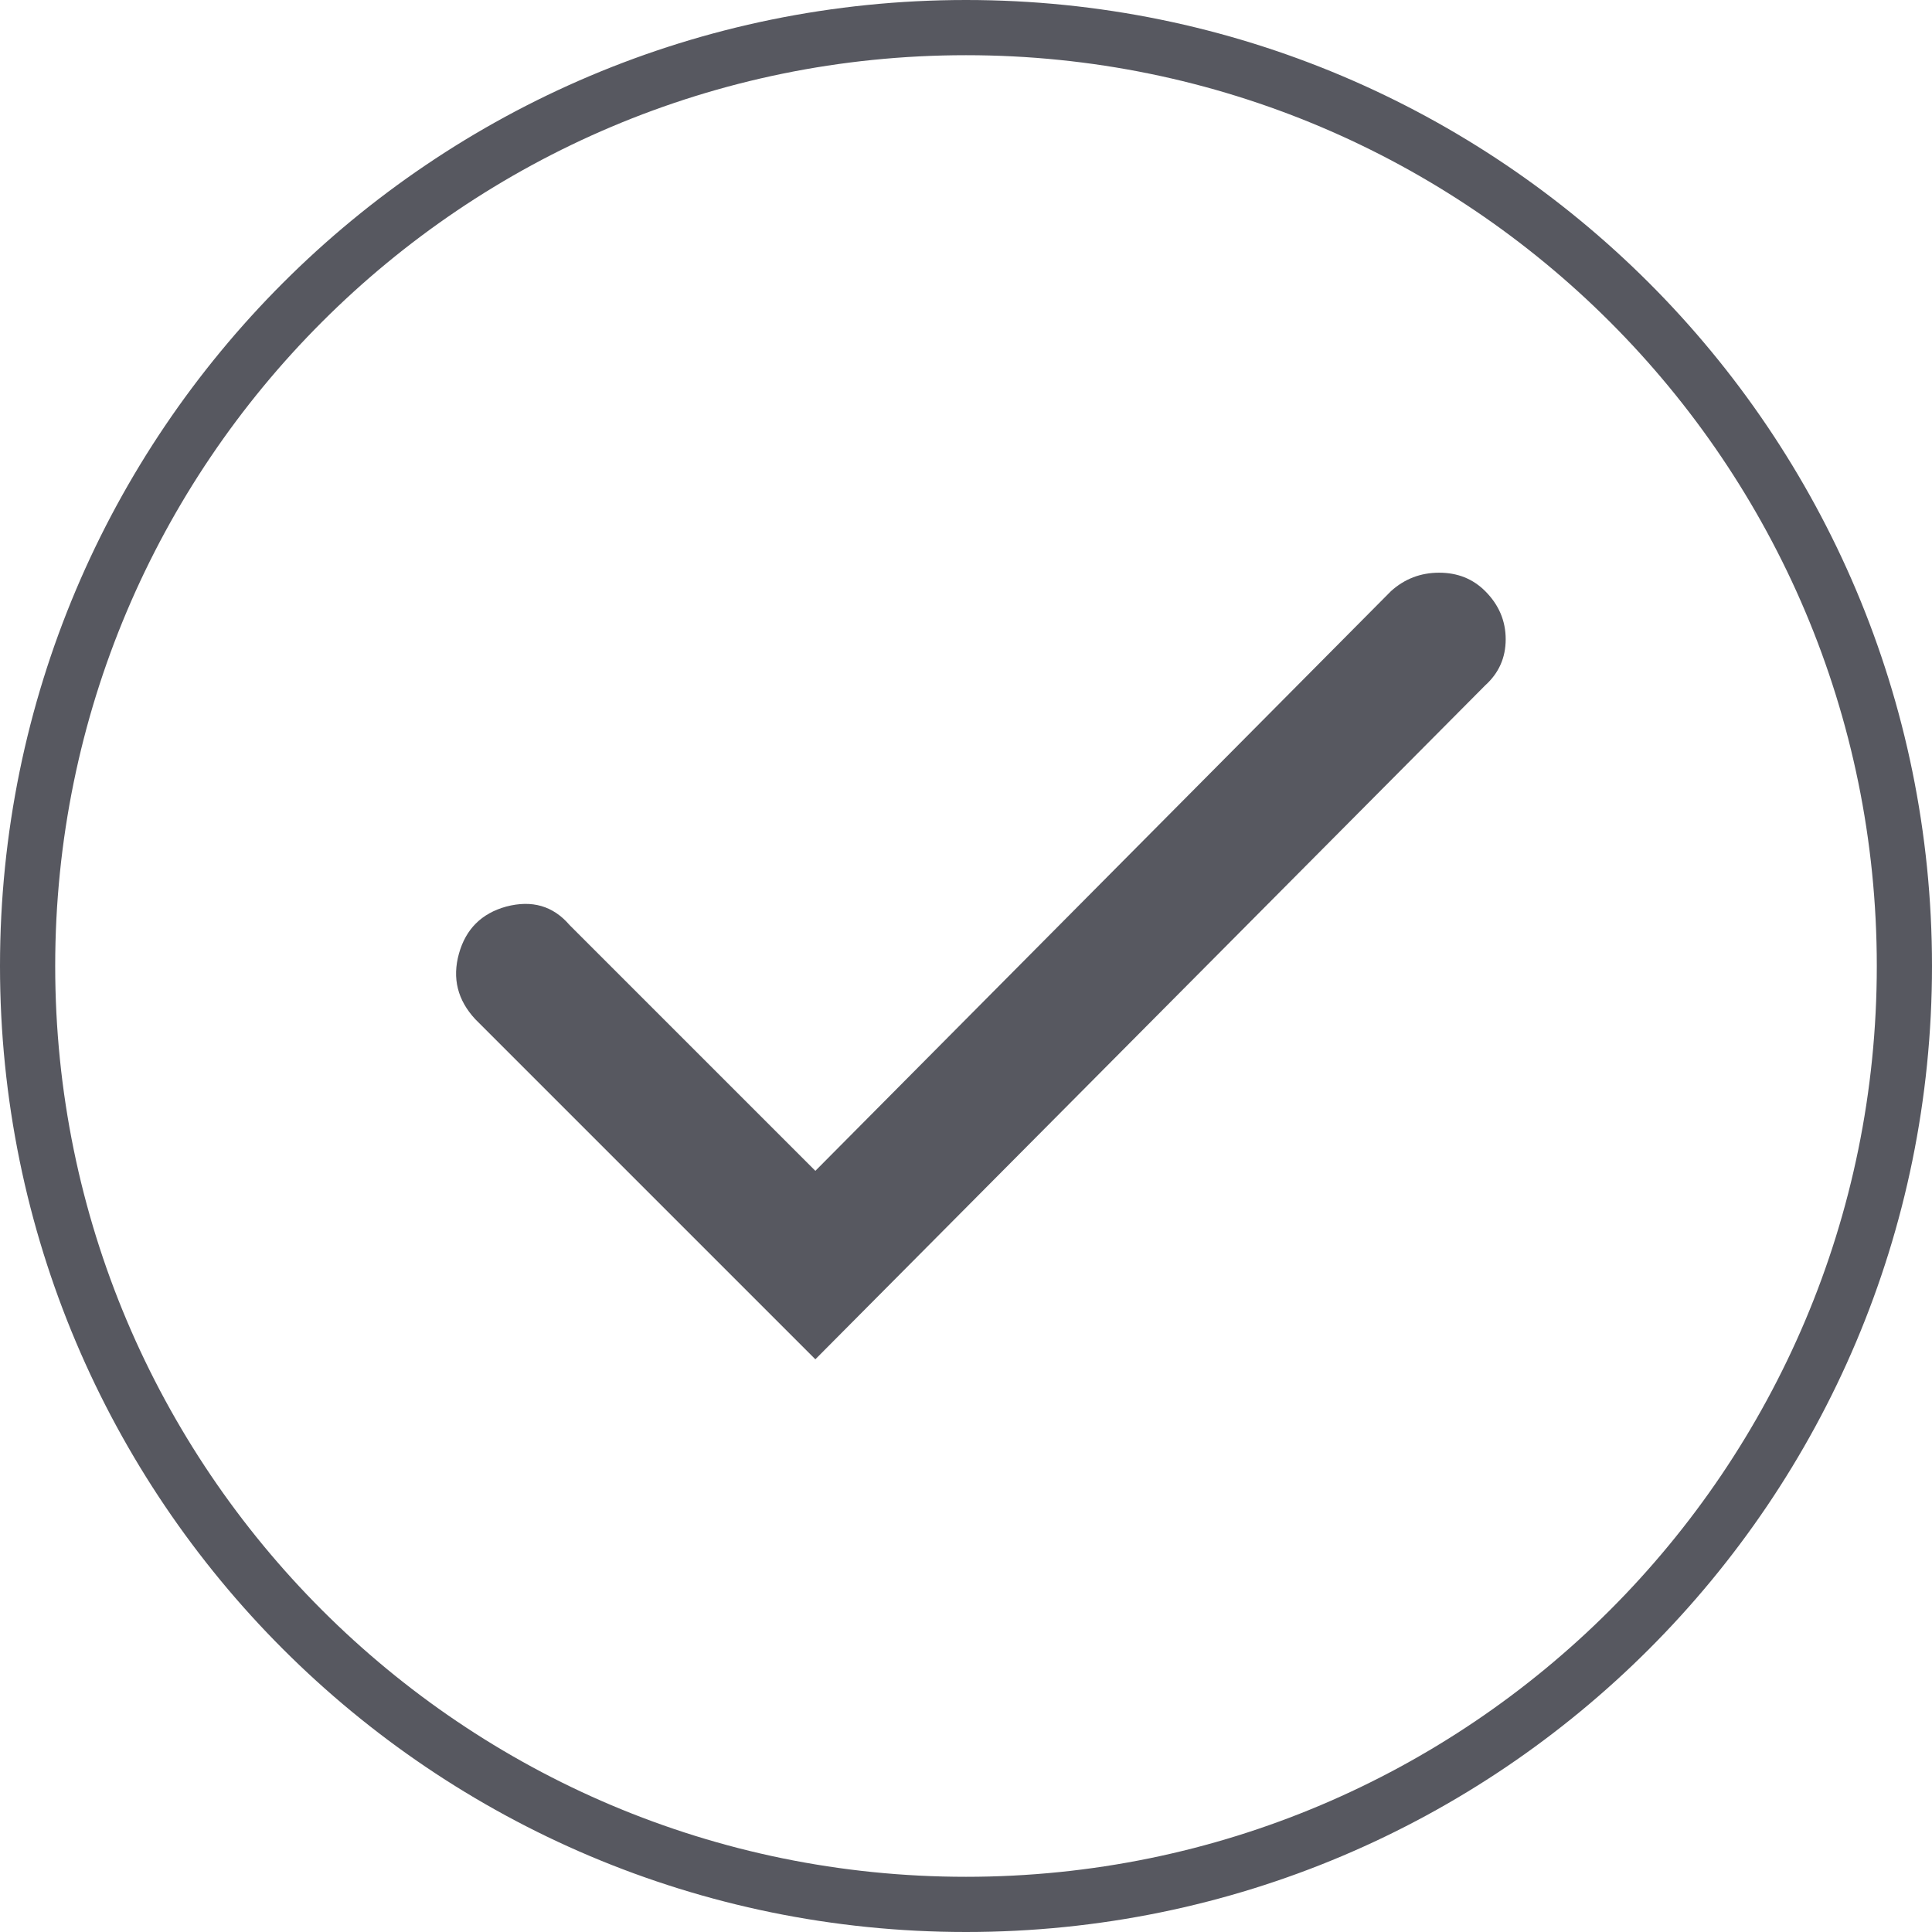
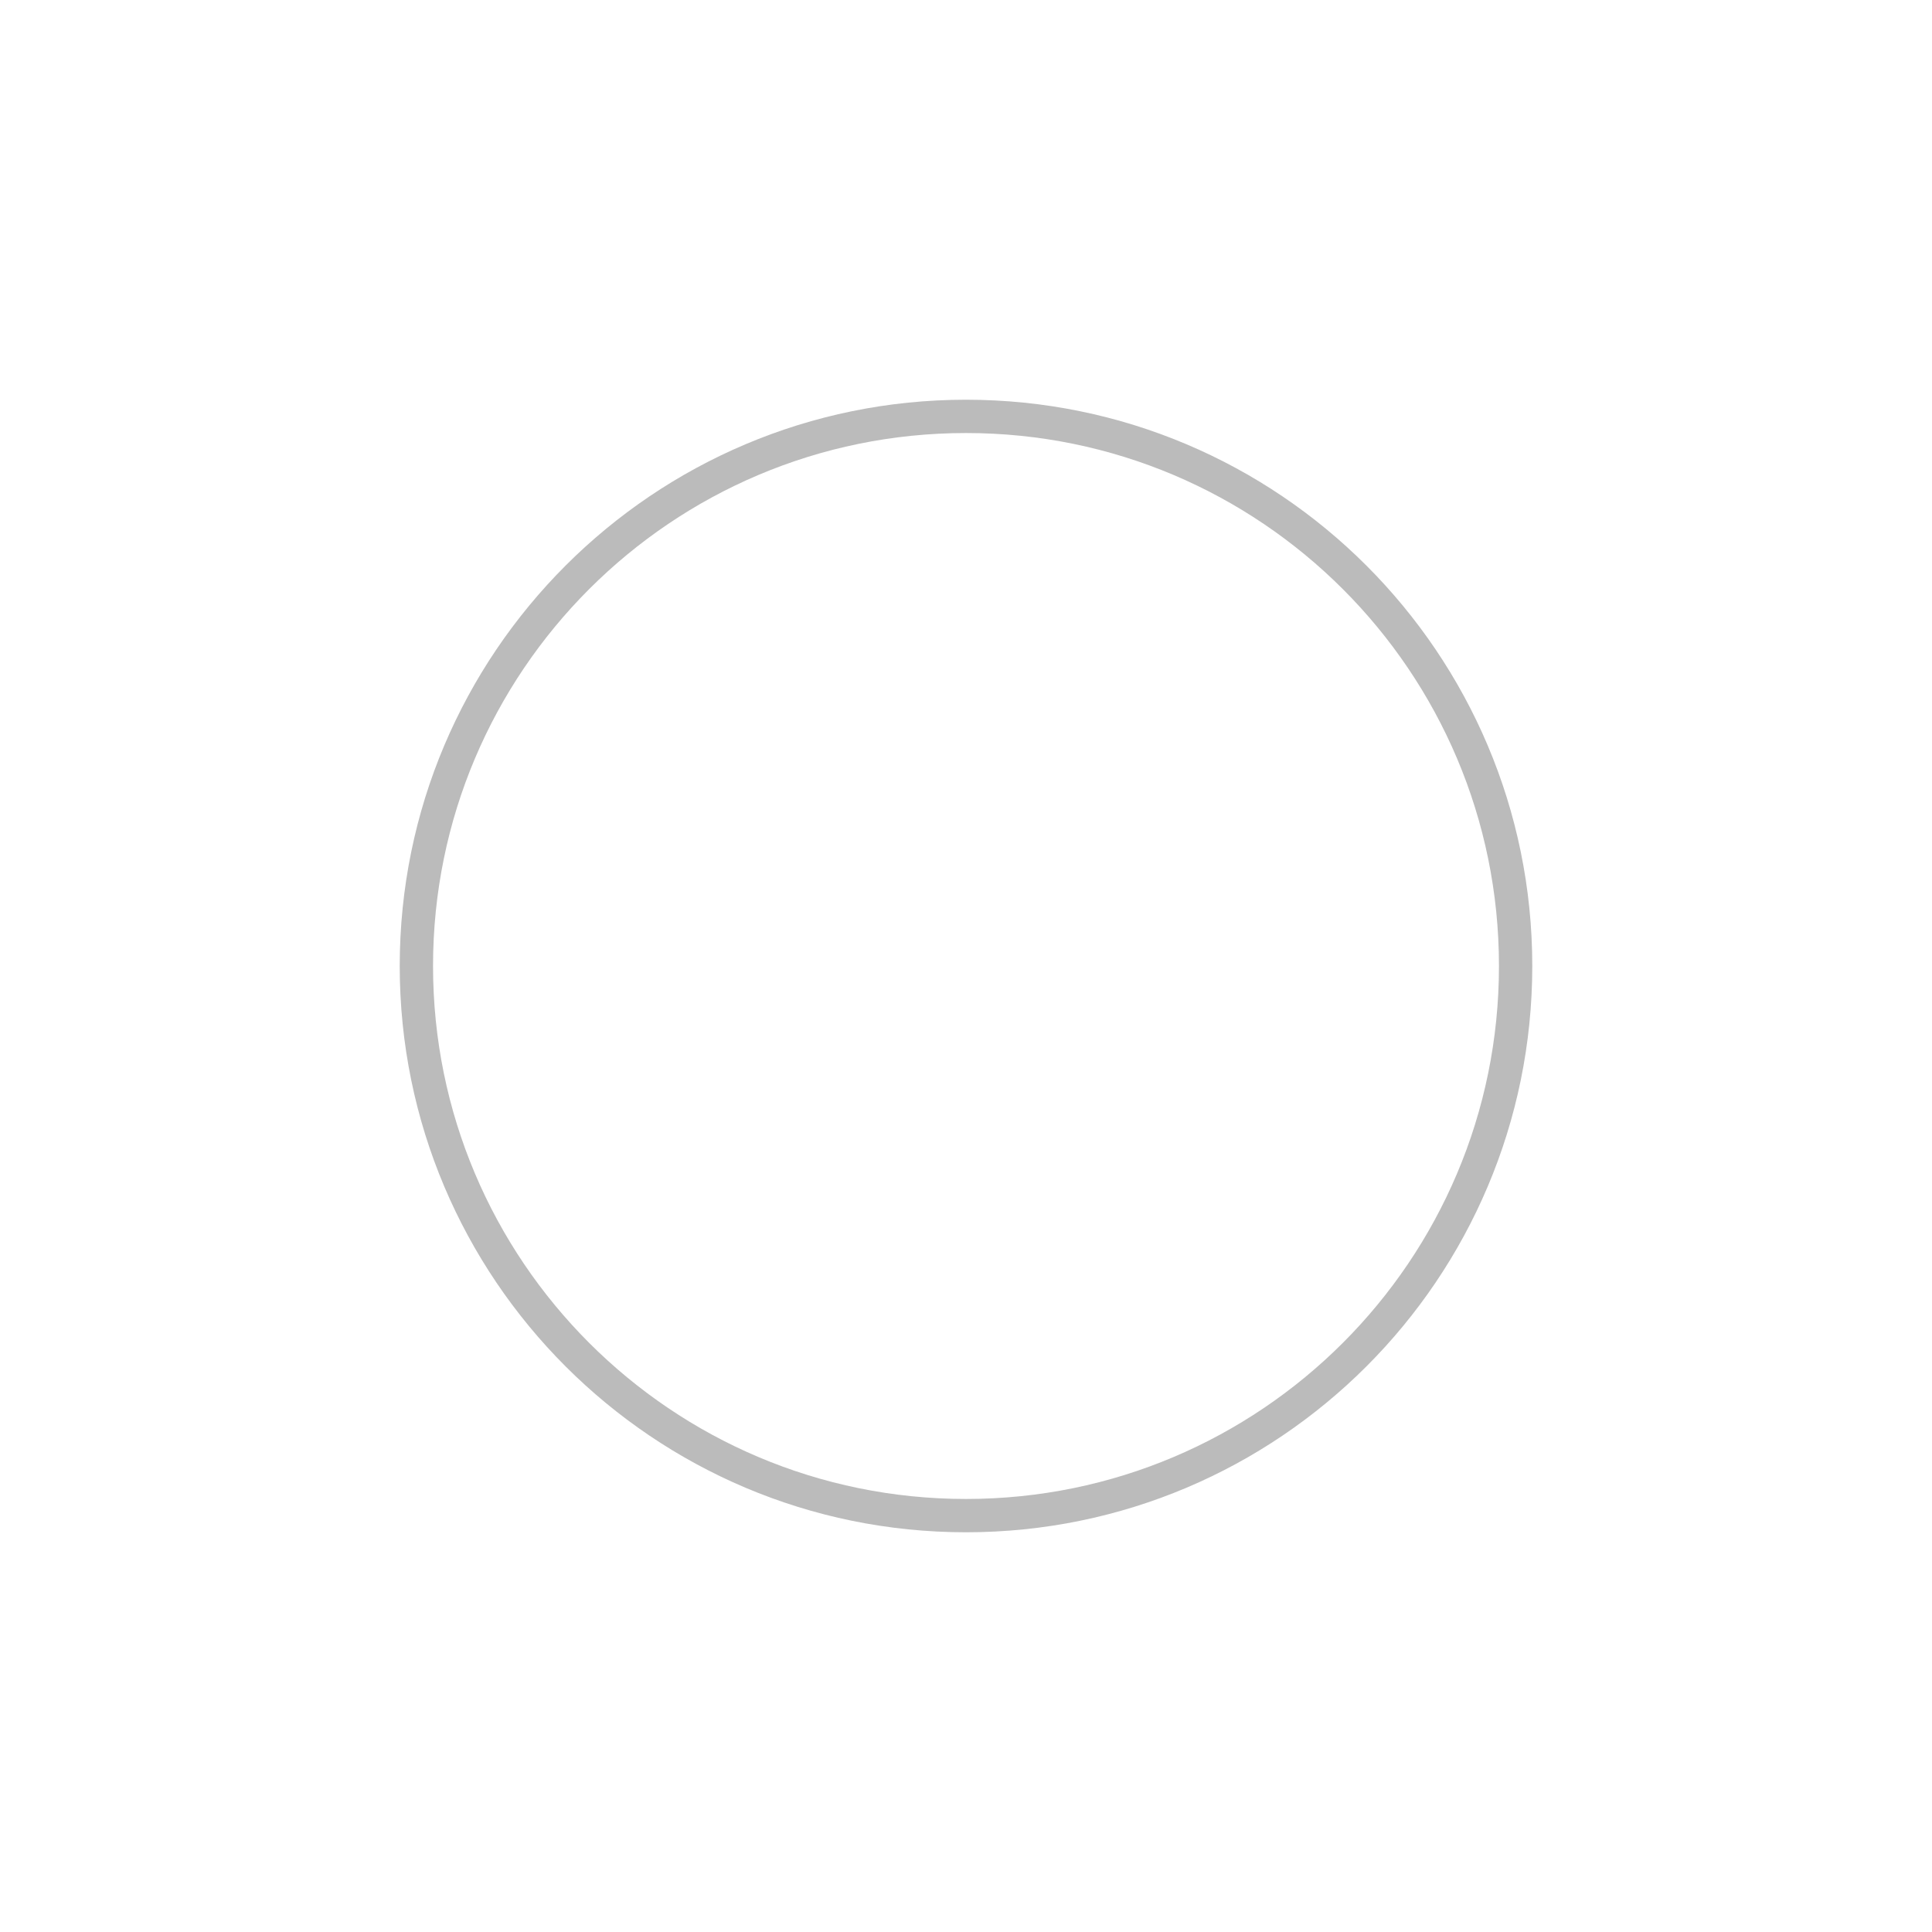
- <svg xmlns="http://www.w3.org/2000/svg" width="35px" height="35px" viewBox="0 0 35 35" version="1.1">
+ <svg xmlns="http://www.w3.org/2000/svg" width="58px" height="58px" viewBox="0 0 58 58" version="1.1">
  <defs />
  <g id="Page-1" stroke="none" stroke-width="1" fill="none" fill-rule="evenodd">
-     <g id="check-radio-unselected">
-       <circle id="Oval" stroke="#575860" cx="17.5" cy="17.5" r="17" />
-       <path d="M14.771,24.625 L8.611,18.465 C8.289,18.118 8.19,17.723 8.314,17.277 C8.438,16.832 8.722,16.548 9.168,16.424 C9.638,16.3 10.021,16.411 10.318,16.758 L14.771,21.211 L25.199,10.709 C25.446,10.486 25.737,10.375 26.071,10.375 C26.405,10.375 26.683,10.486 26.906,10.709 C27.153,10.956 27.277,11.247 27.277,11.581 C27.277,11.915 27.153,12.193 26.906,12.416 L14.771,24.625 Z" id="c" fill="#575860" />
+     <g id="check-radio-unselected" stroke="#BBBBBB">
+       <circle id="Oval" cx="29" cy="29" r="16.5" />
    </g>
  </g>
</svg>
